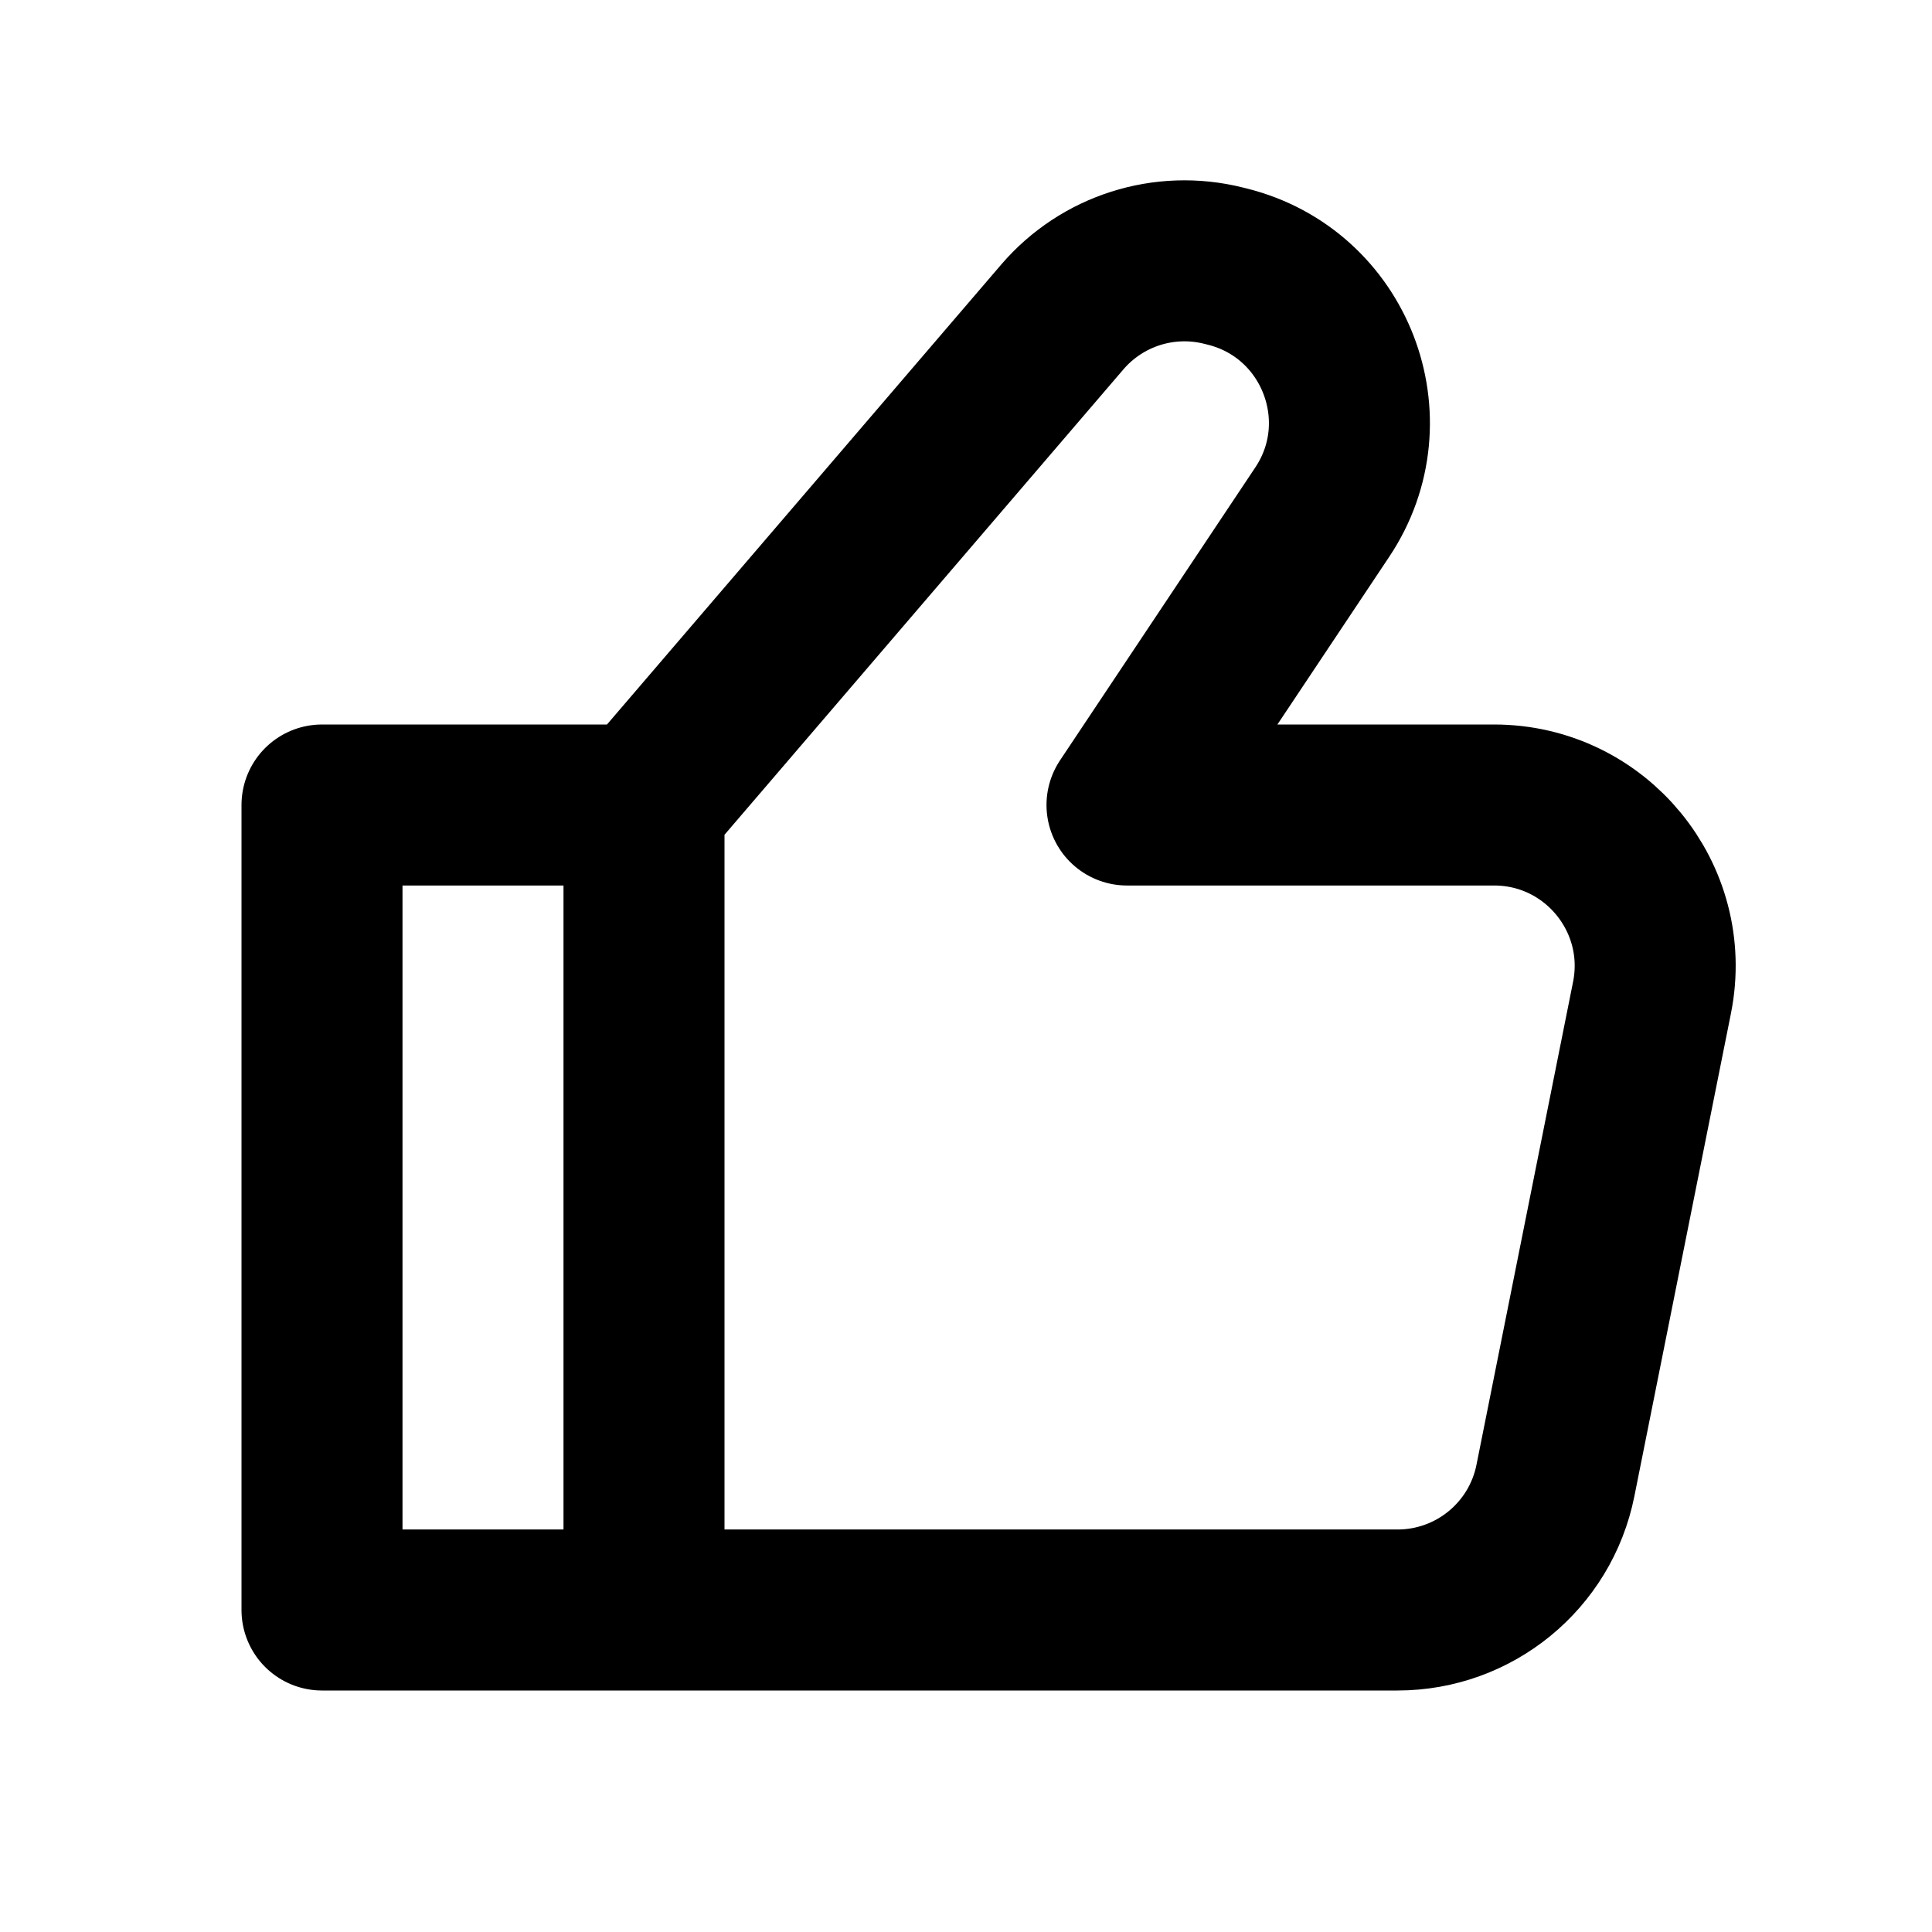
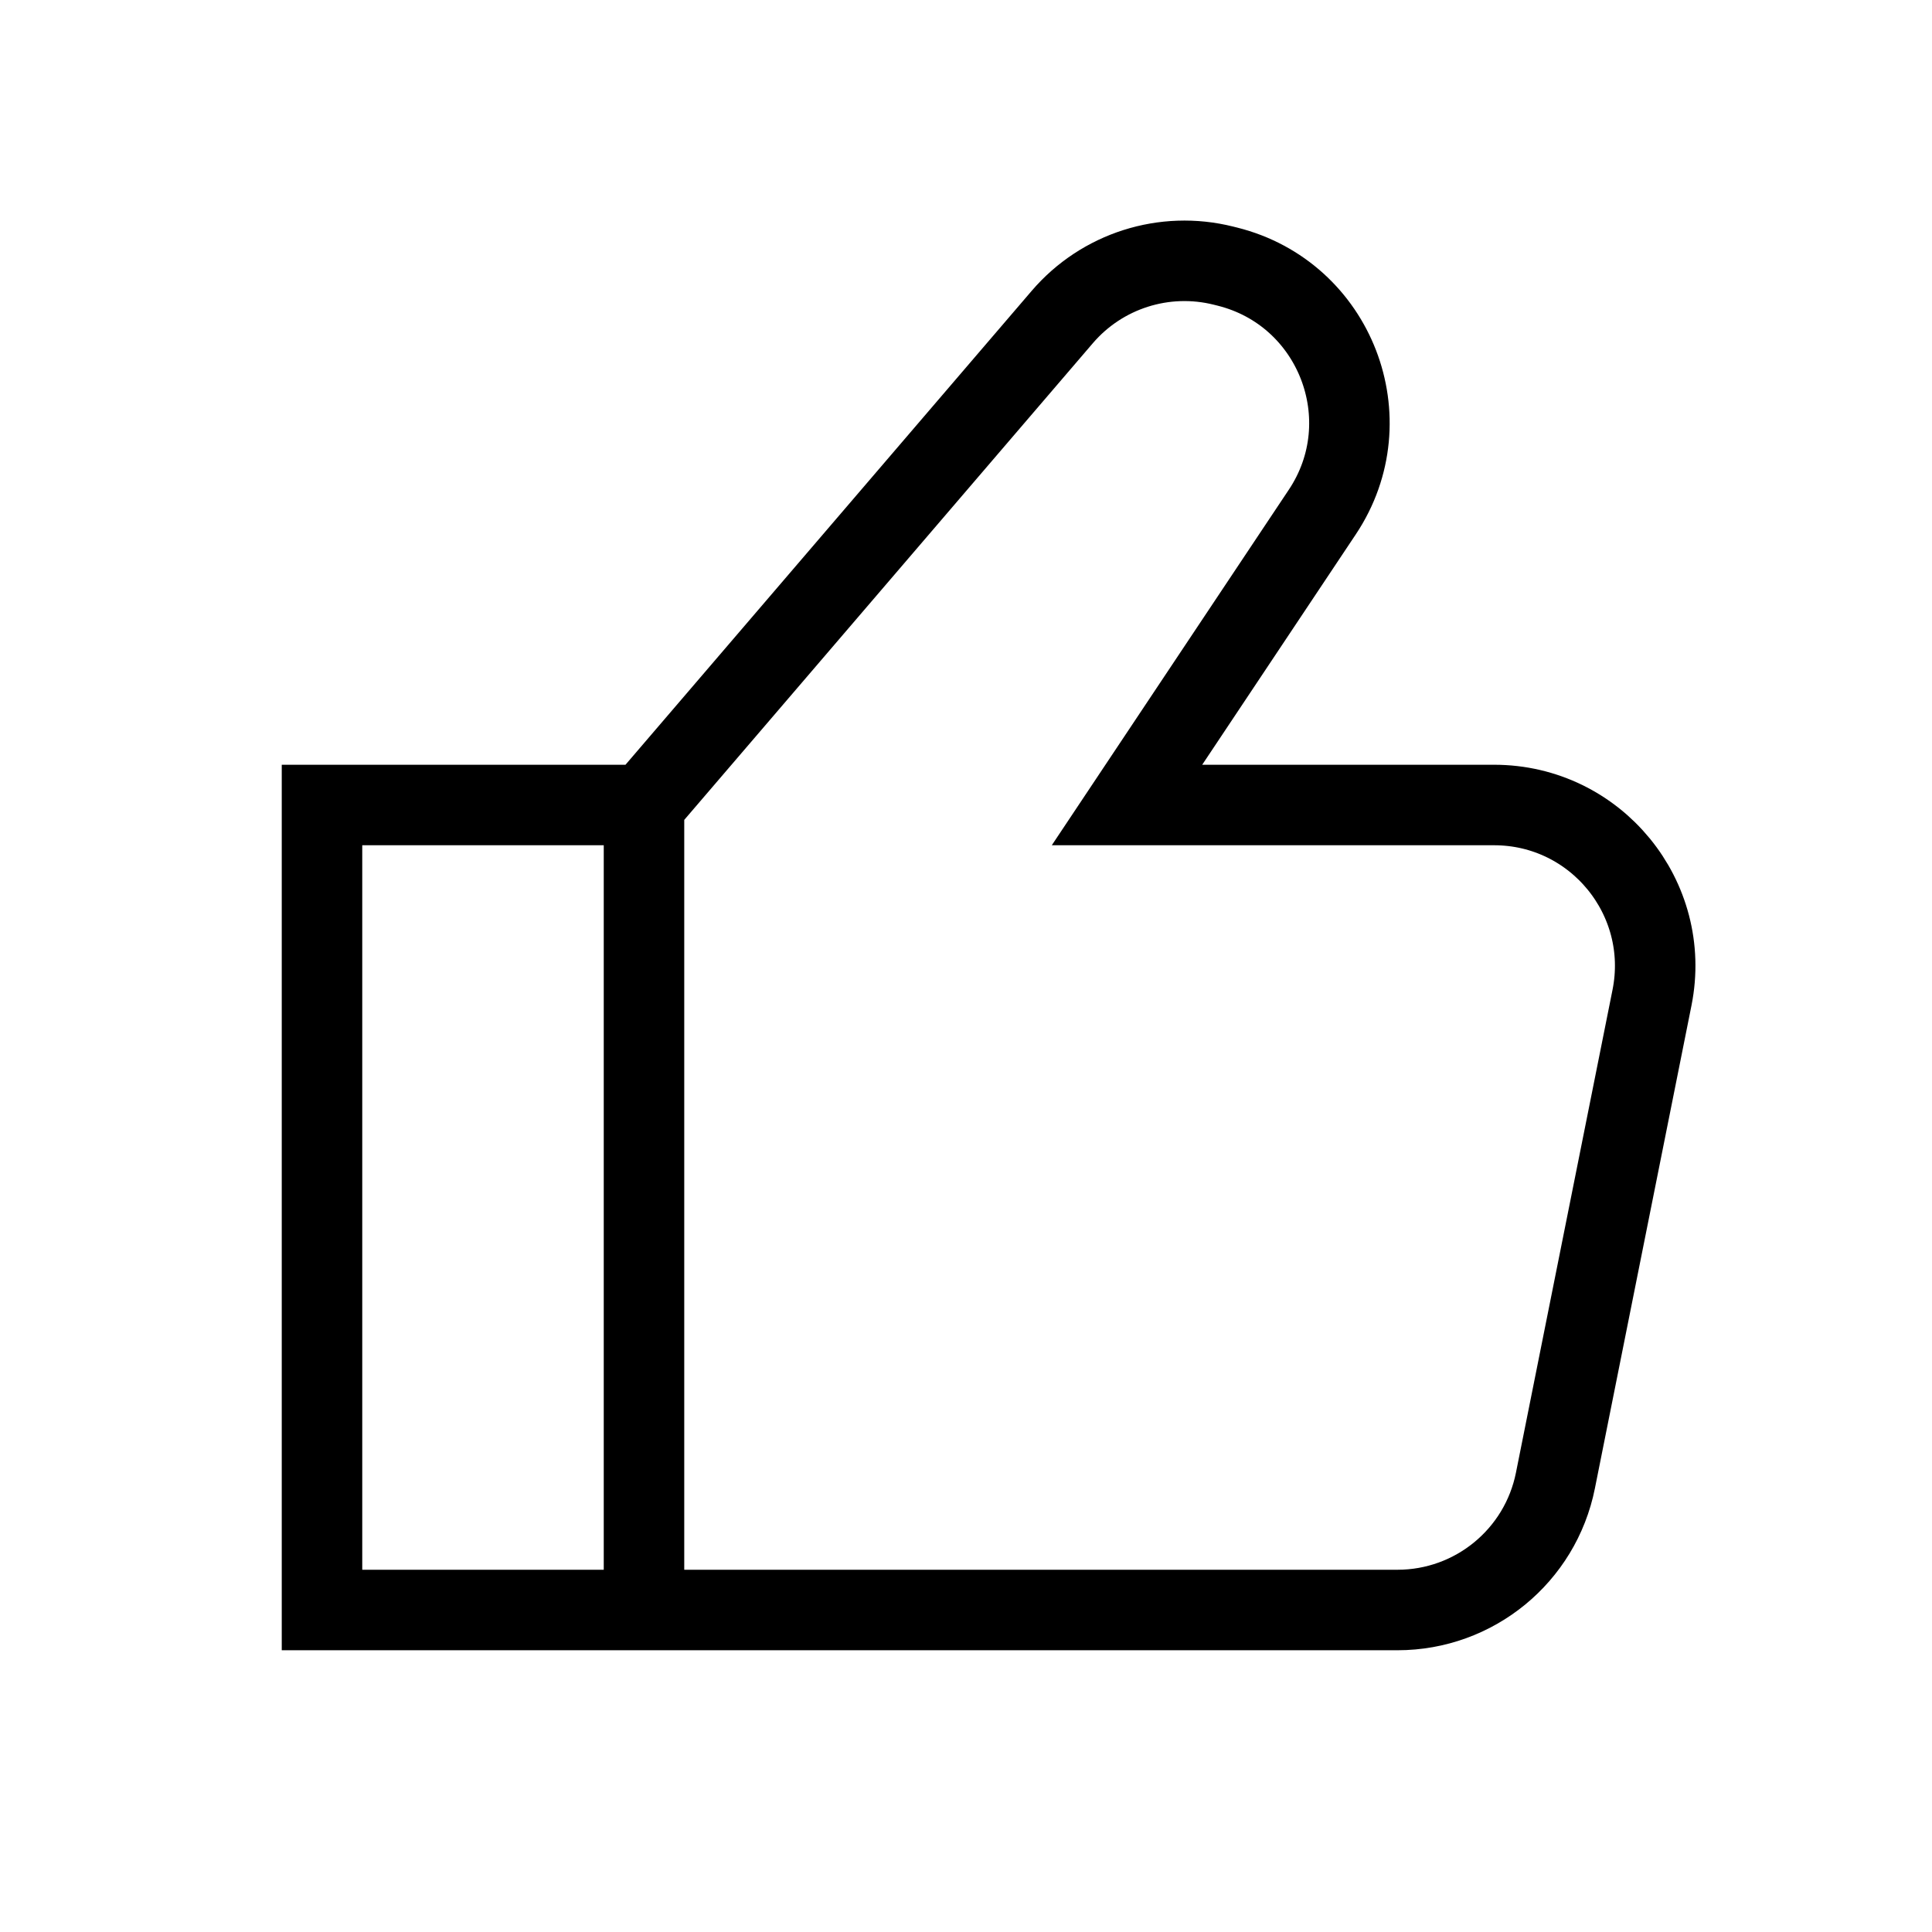
<svg xmlns="http://www.w3.org/2000/svg" aria-hidden="true" className="mr-1 w-4 h-4" fill="none" stroke="currentColor" viewBox="0 0 24 24">
-   <path d="M8 10V20M8 10L4 10V20L8 20M8 10L13.196 3.938C13.689 3.363 14.464 3.116 15.199 3.3L15.247 3.312C16.588 3.647 17.193 5.211 16.426 6.361L14 10H18.56C19.823 10 20.769 11.155 20.522 12.392L19.322 18.392C19.135 19.327 18.314 20 17.36 20L8 20" stroke-width="2" stroke-linecap="round" stroke-linejoin="round" />
+   <path d="M8 10V20M8 10L4 10V20L8 20M8 10L13.196 3.938C13.689 3.363 14.464 3.116 15.199 3.3L15.247 3.312C16.588 3.647 17.193 5.211 16.426 6.361L14 10H18.56C19.823 10 20.769 11.155 20.522 12.392L19.322 18.392C19.135 19.327 18.314 20 17.36 20L8 20" strokeWidth="2" strokeLinecap="round" strokeLinejoin="round" />
</svg>
